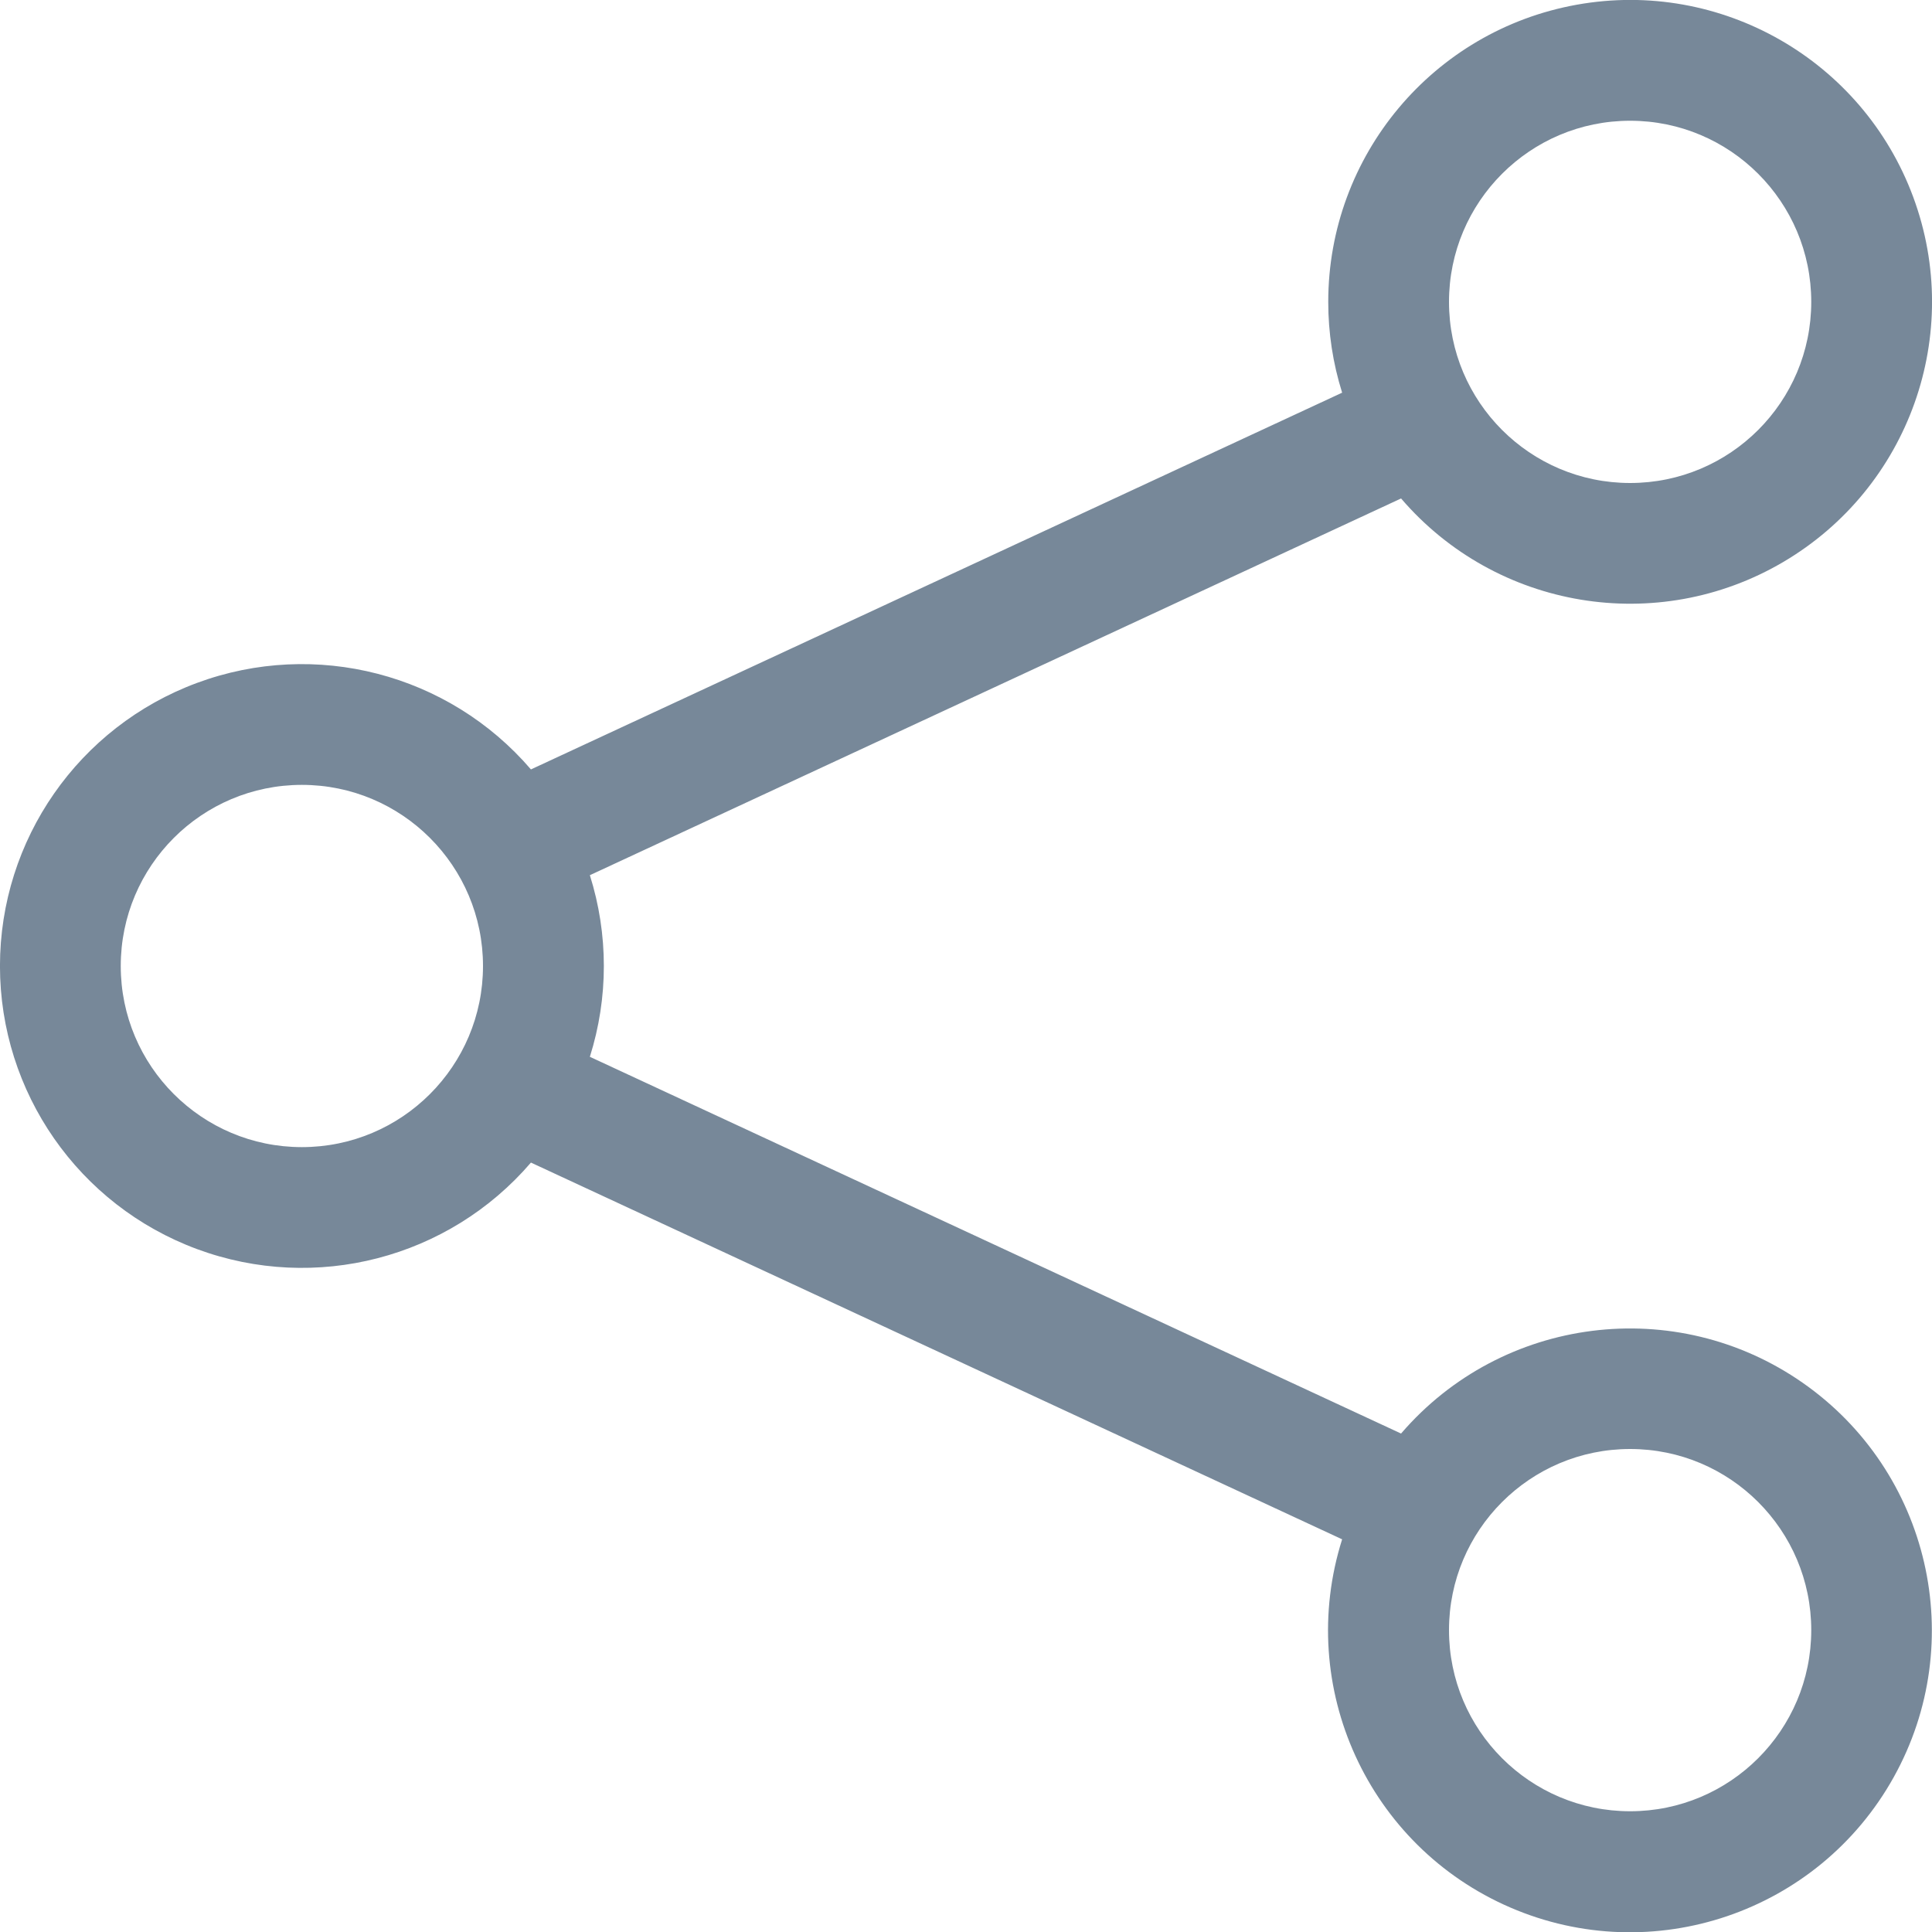
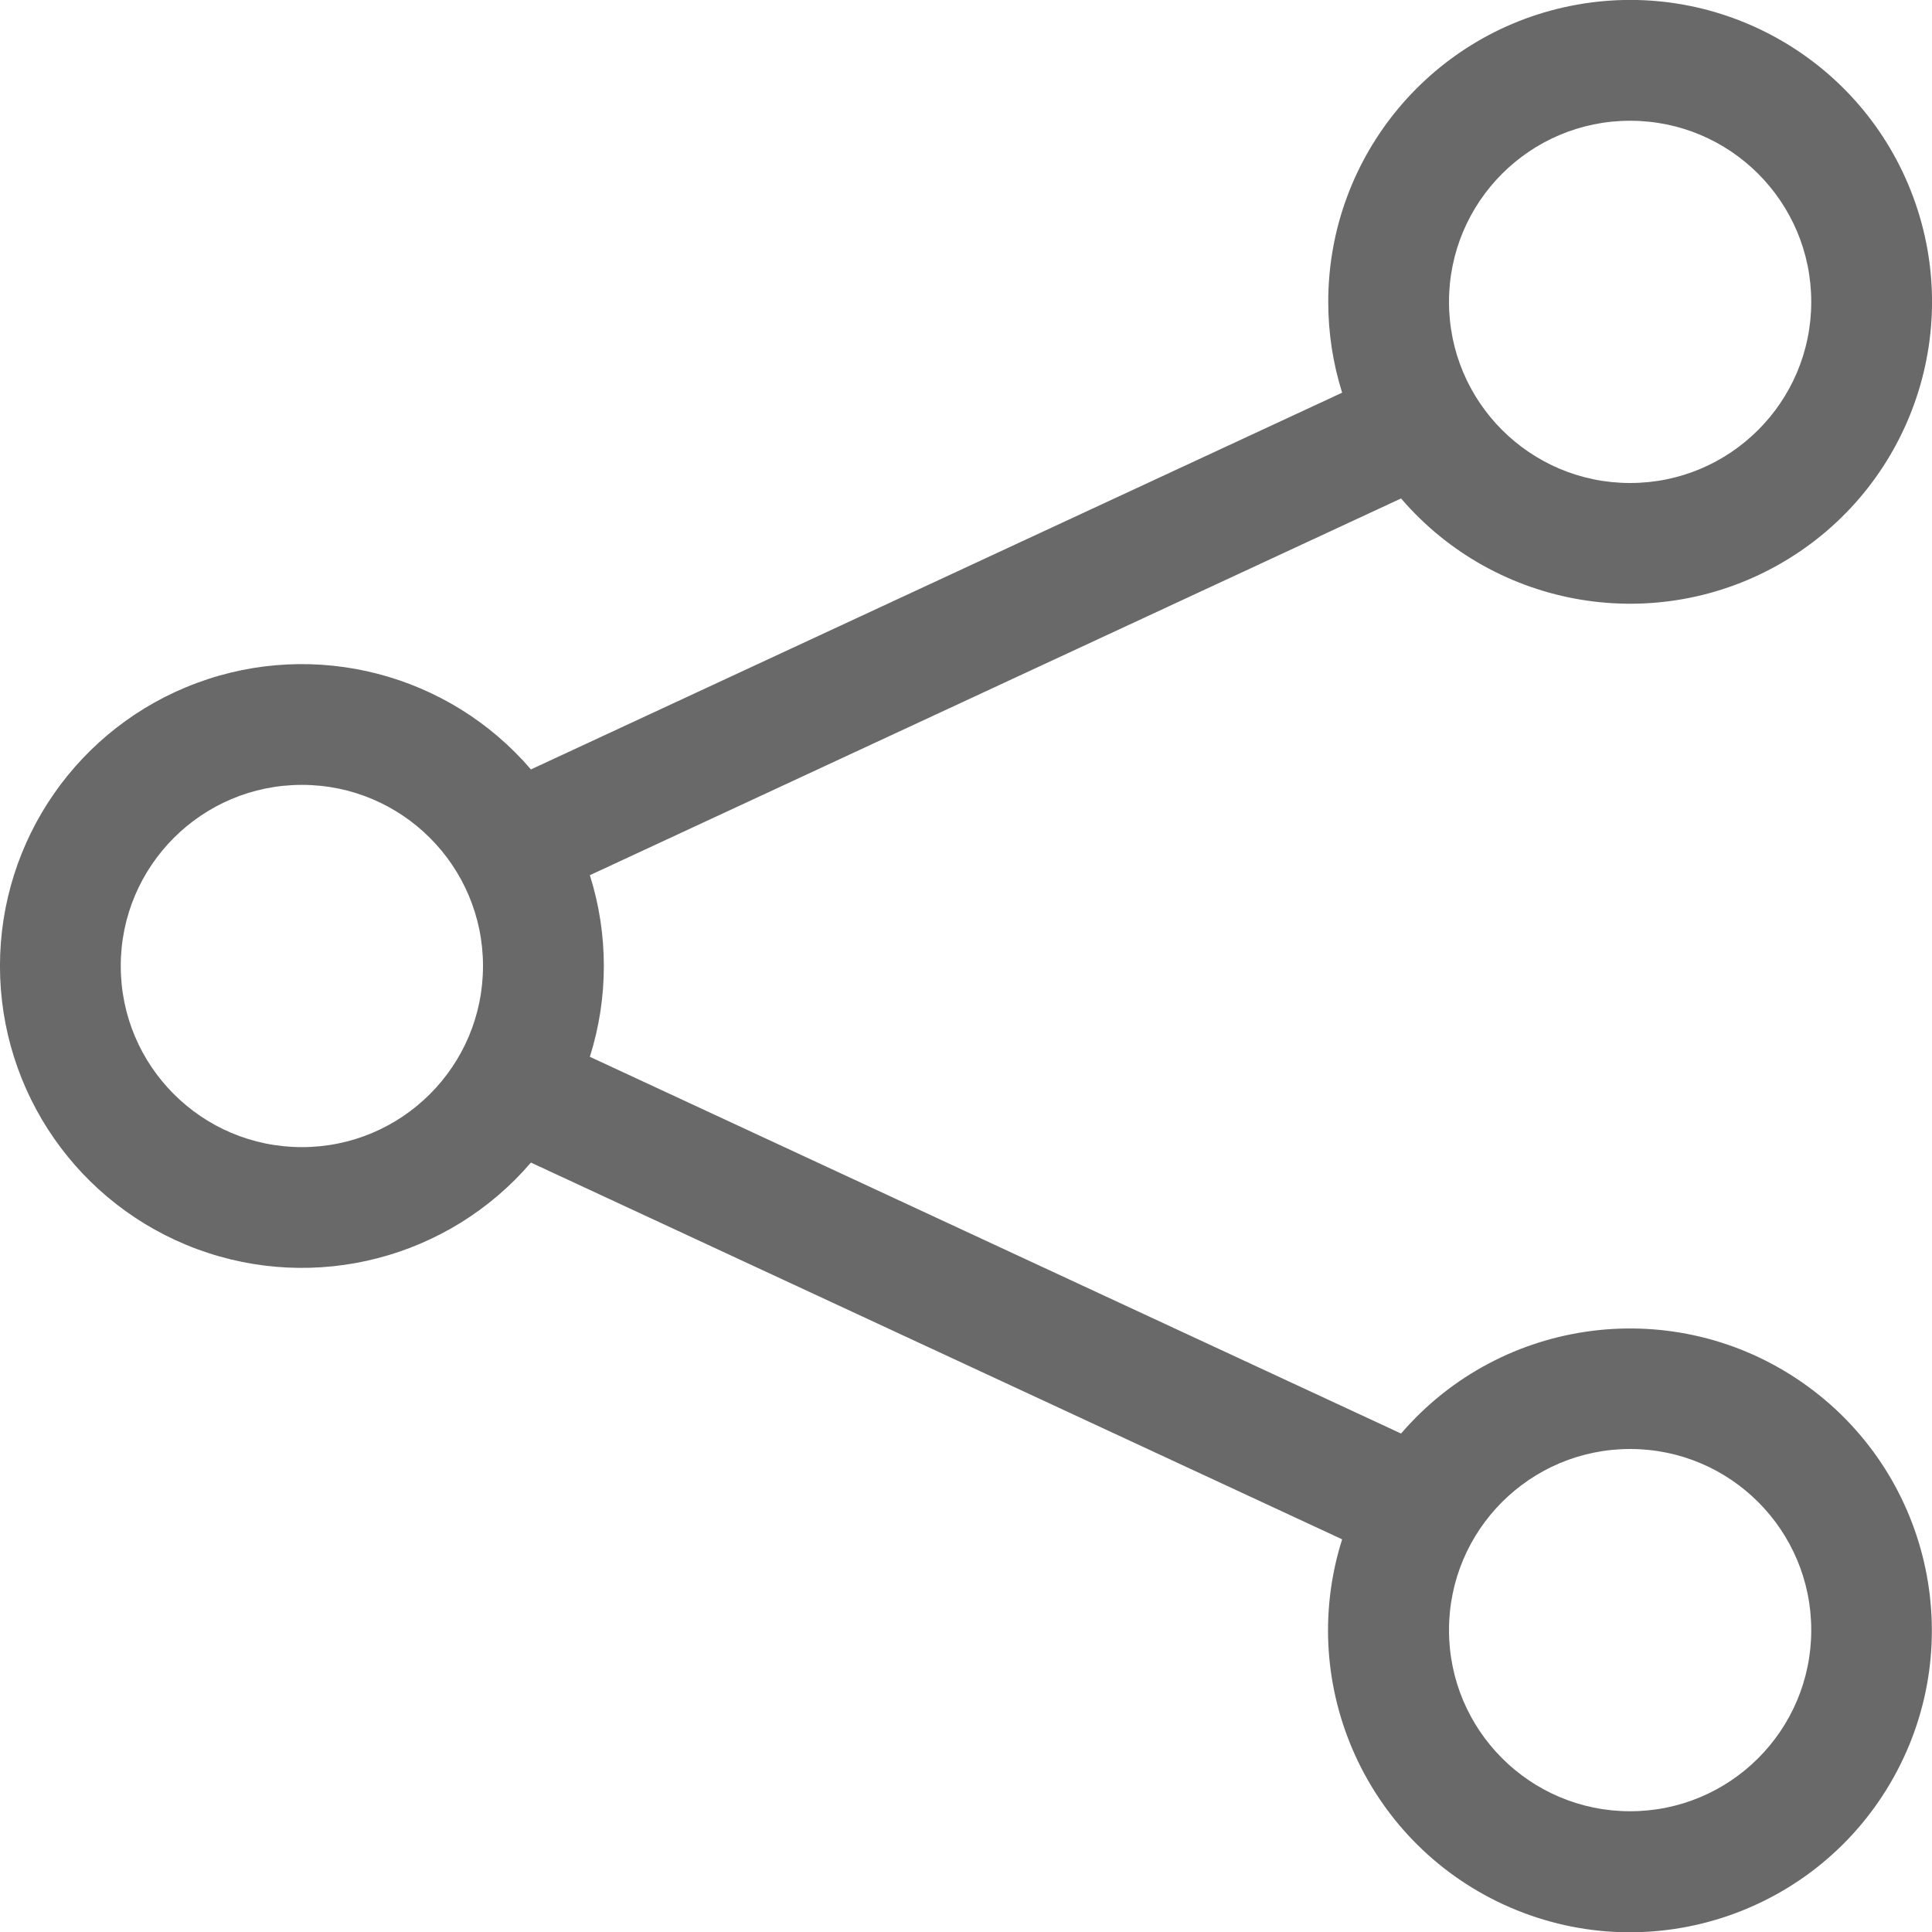
- <svg xmlns="http://www.w3.org/2000/svg" width="16" height="16" fill="LightSlateGray" class="bi bi-share" viewBox="0 0 16 16">
+ <svg xmlns="http://www.w3.org/2000/svg" width="16" height="16" fill="DimGray" class="bi bi-share" viewBox="0 0 16 16">
  <path d="M13.5 1a1.5 1.5 0 1 0 0 3 1.5 1.5 0 0 0 0-3zM11 2.5a2.5 2.5 0 1 1 .603 1.628l-6.718 3.12a2.499 2.499 0 0 1 0 1.504l6.718 3.12a2.5 2.5 0 1 1-.488.876l-6.718-3.12a2.5 2.5 0 1 1 0-3.256l6.718-3.12A2.5 2.5 0 0 1 11 2.5zm-8.5 4a1.5 1.5 0 1 0 0 3 1.5 1.5 0 0 0 0-3zm11 5.5a1.5 1.5 0 1 0 0 3 1.5 1.5 0 0 0 0-3z" />
</svg>
